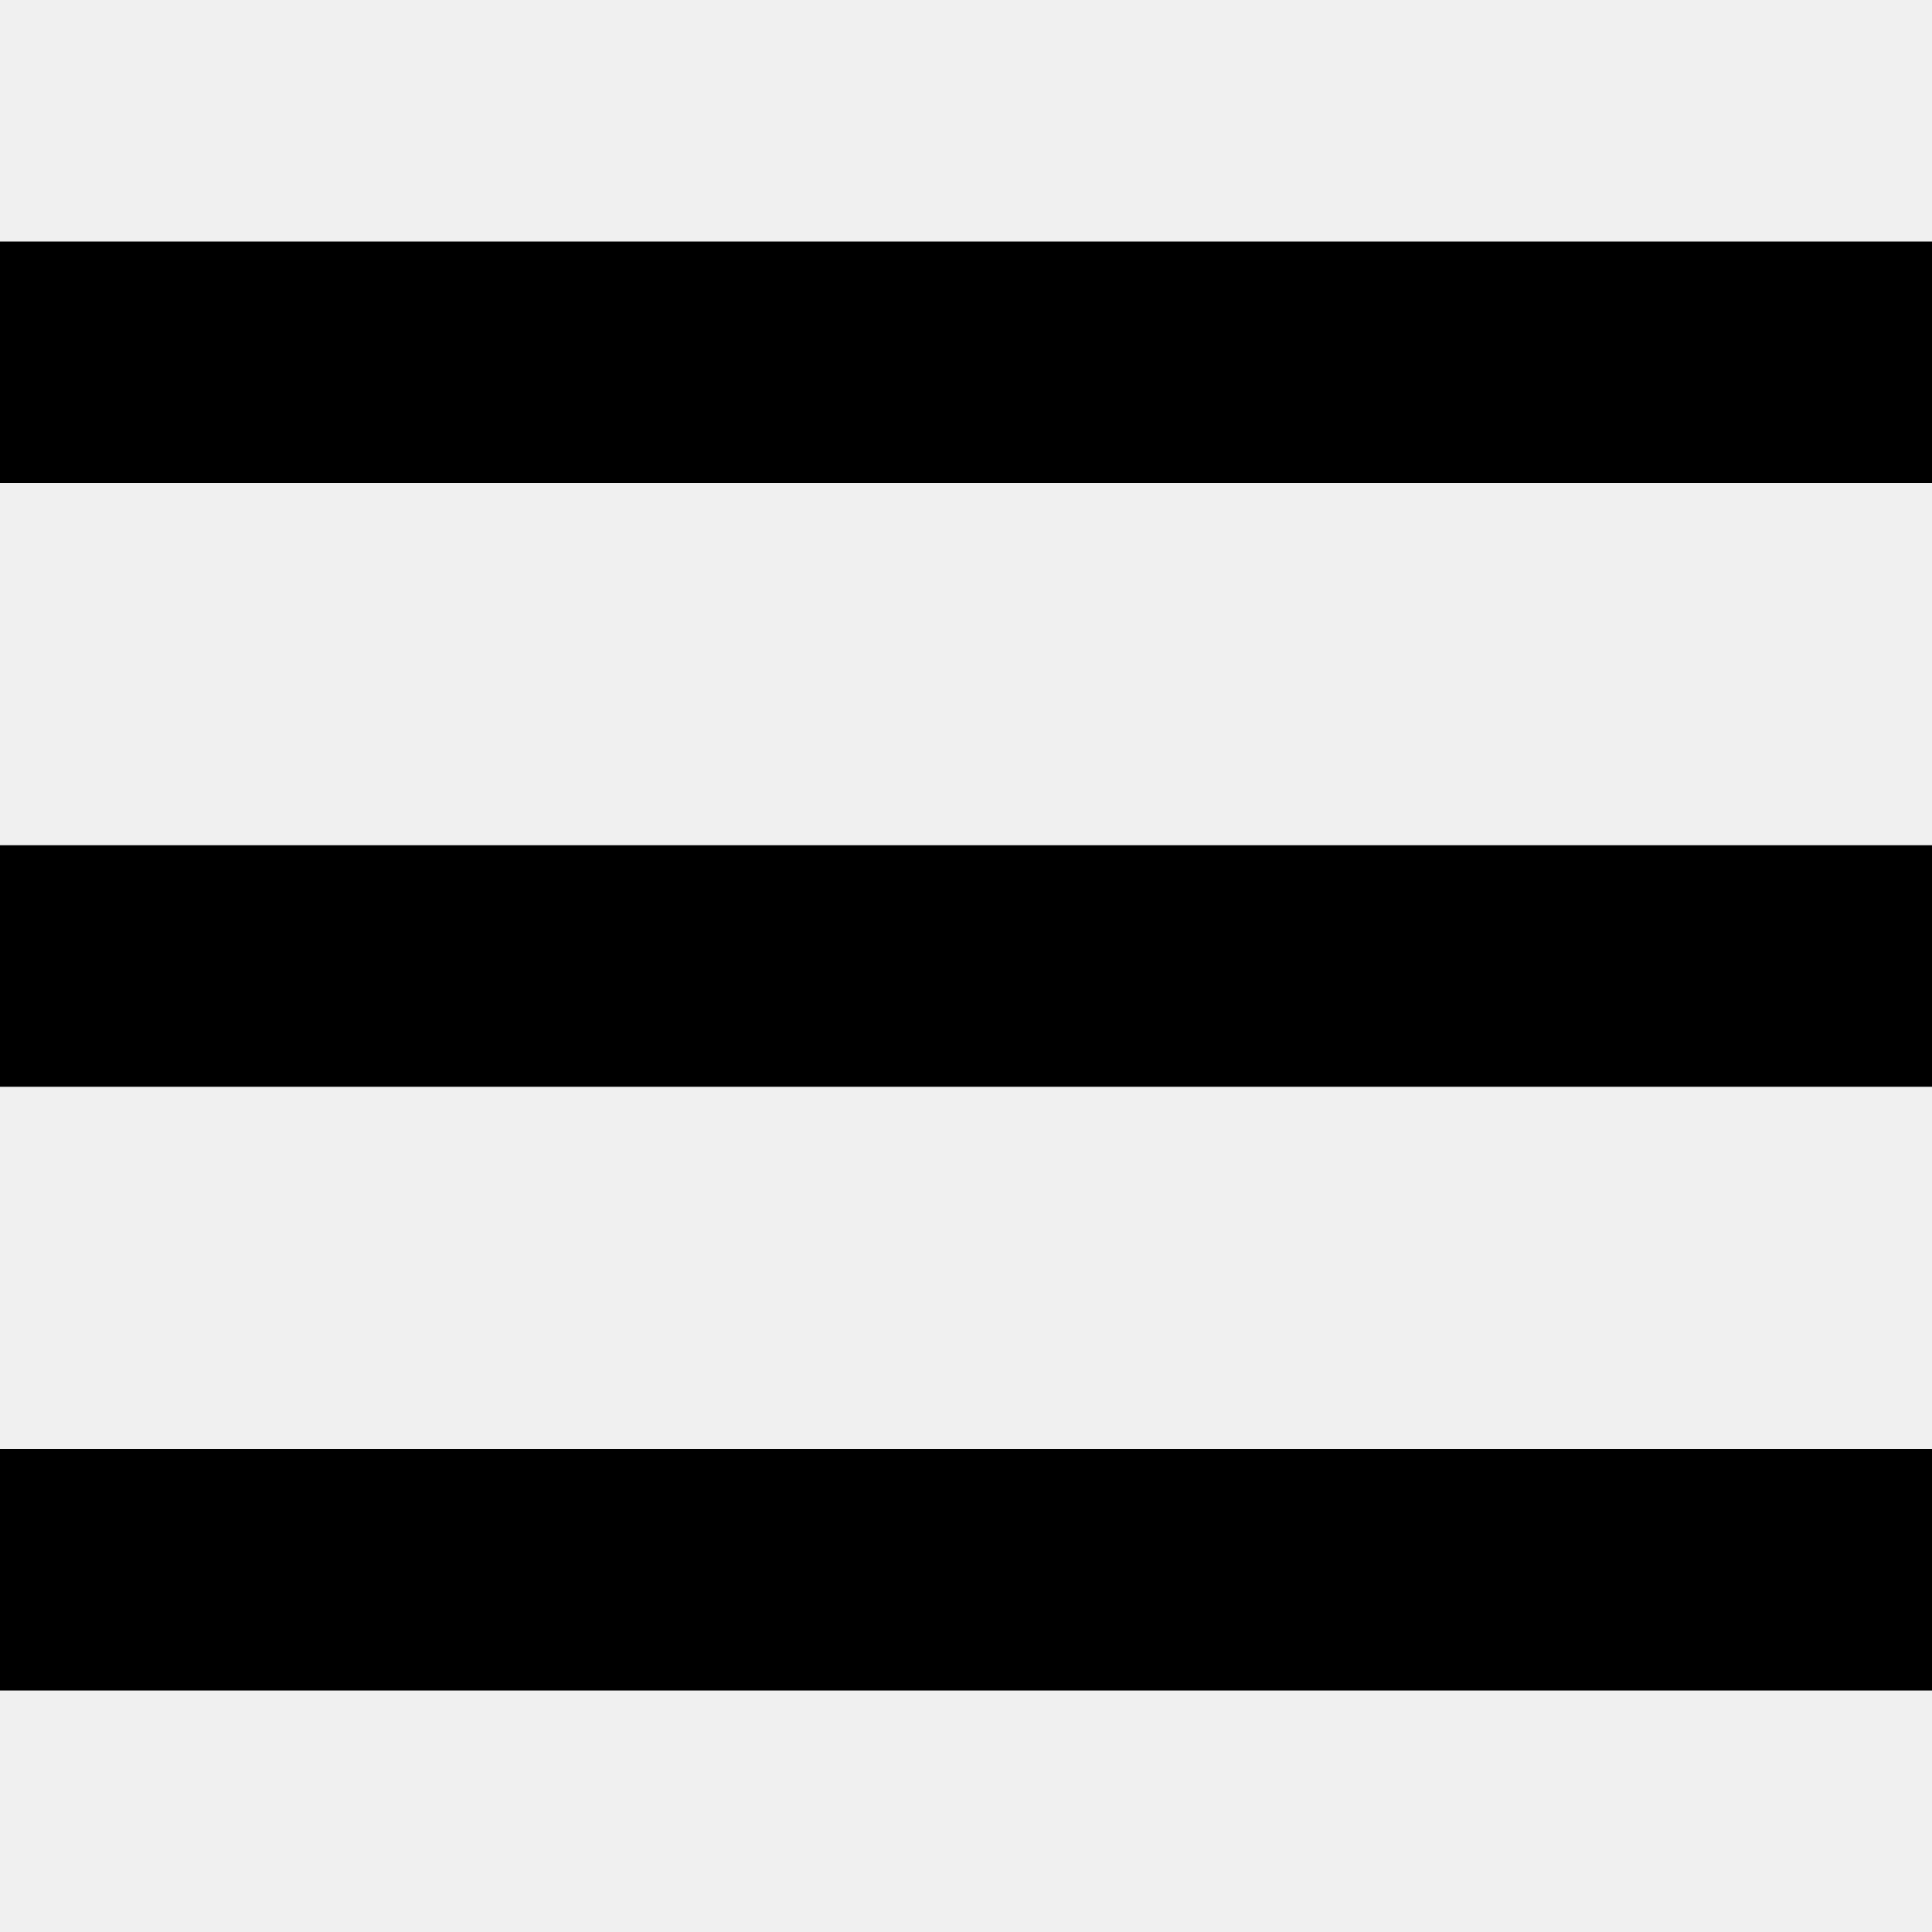
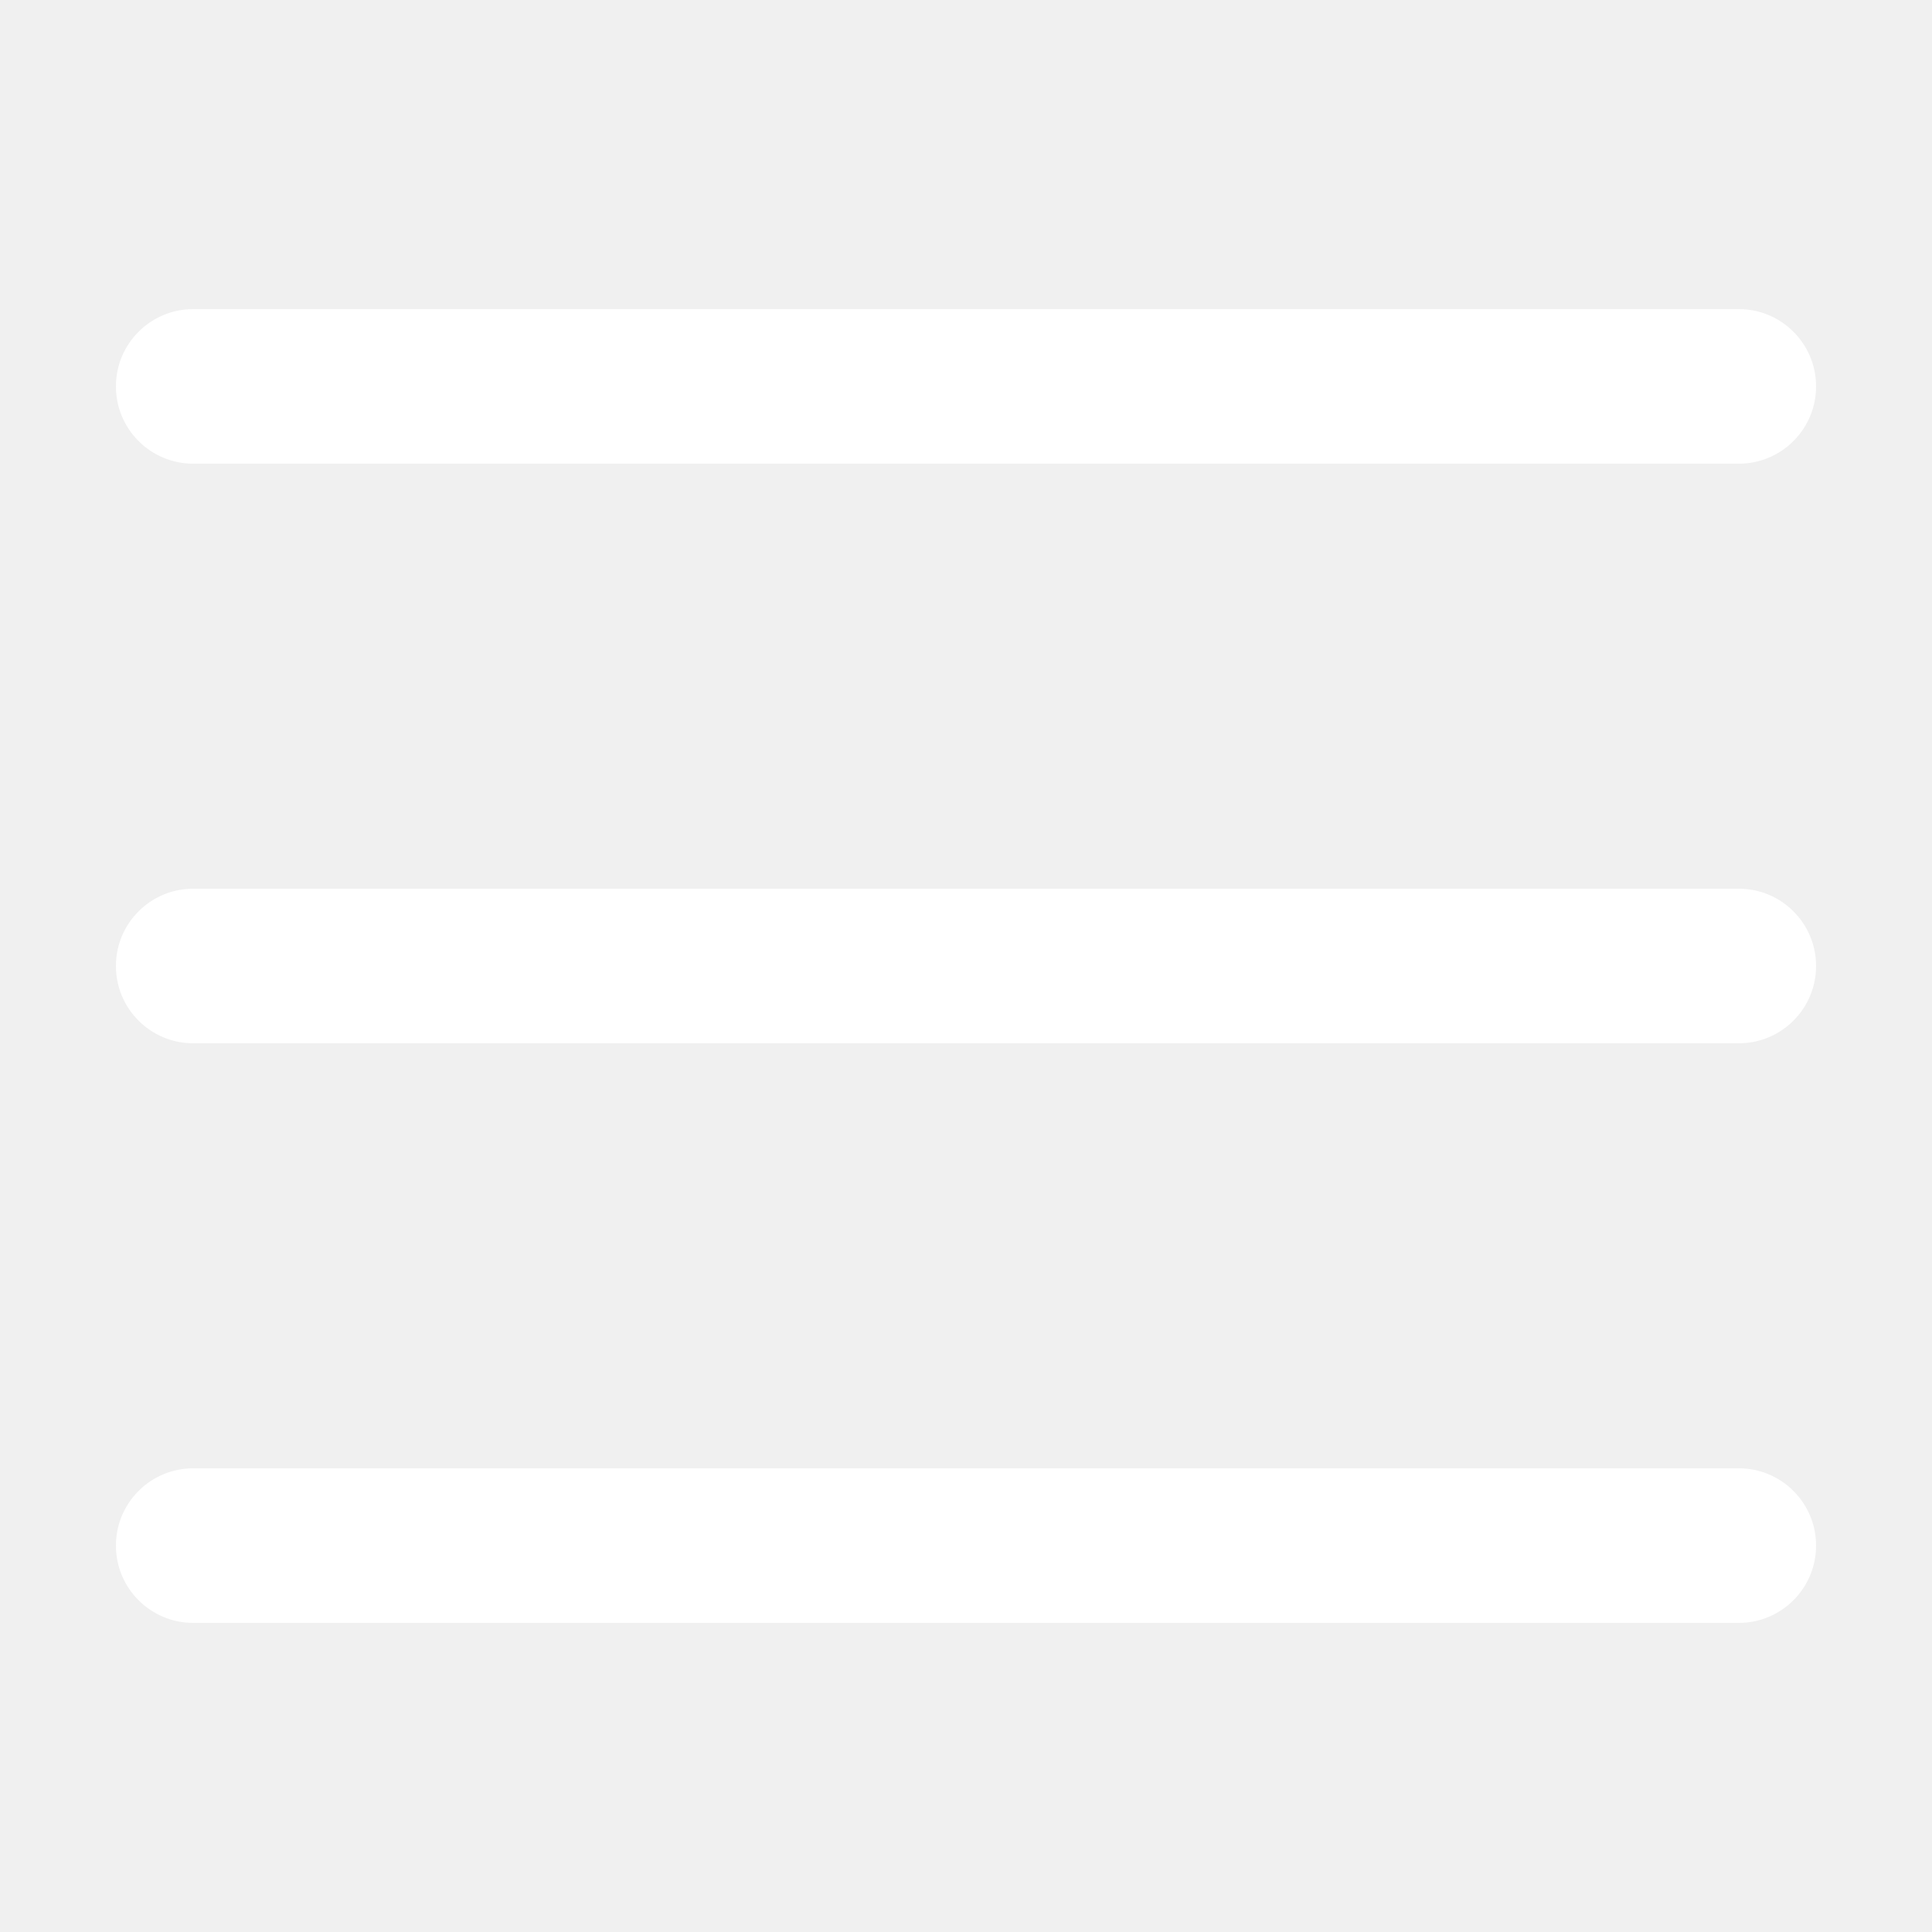
- <svg xmlns="http://www.w3.org/2000/svg" version="1.1" width="32" height="32">
-   <path d="M0 0 C10.56 0 21.12 0 32 0 C32 1.32 32 2.64 32 4 C21.44 4 10.88 4 0 4 C0 2.68 0 1.36 0 0 Z " fill="#000000" transform="translate(0,24)" />
-   <path d="M0 0 C10.56 0 21.12 0 32 0 C32 1.32 32 2.64 32 4 C21.44 4 10.88 4 0 4 C0 2.68 0 1.36 0 0 Z " fill="#000000" transform="translate(0,14)" />
-   <path d="M0 0 C10.56 0 21.12 0 32 0 C32 1.32 32 2.64 32 4 C21.44 4 10.88 4 0 4 C0 2.68 0 1.36 0 0 Z " fill="#000000" transform="translate(0,4)" />
+ <svg xmlns="http://www.w3.org/2000/svg" viewBox="0 0 50 50" width="50px" height="50px">
+   <path d="M 5 8 A 2 2 0 1 0 5 12 L 45 12 A 2 2 0 1 0 45 8 L 5 8 z M 5 23 A 2 2 0 1 0 5 27 L 45 27 A 2 2 0 1 0 45 23 L 5 23 z M 5 38 A 2 2 0 1 0 5 42 L 45 42 A 2 2 0 1 0 45 38 L 5 38 z" fill="#FFFFFF" />
</svg>
